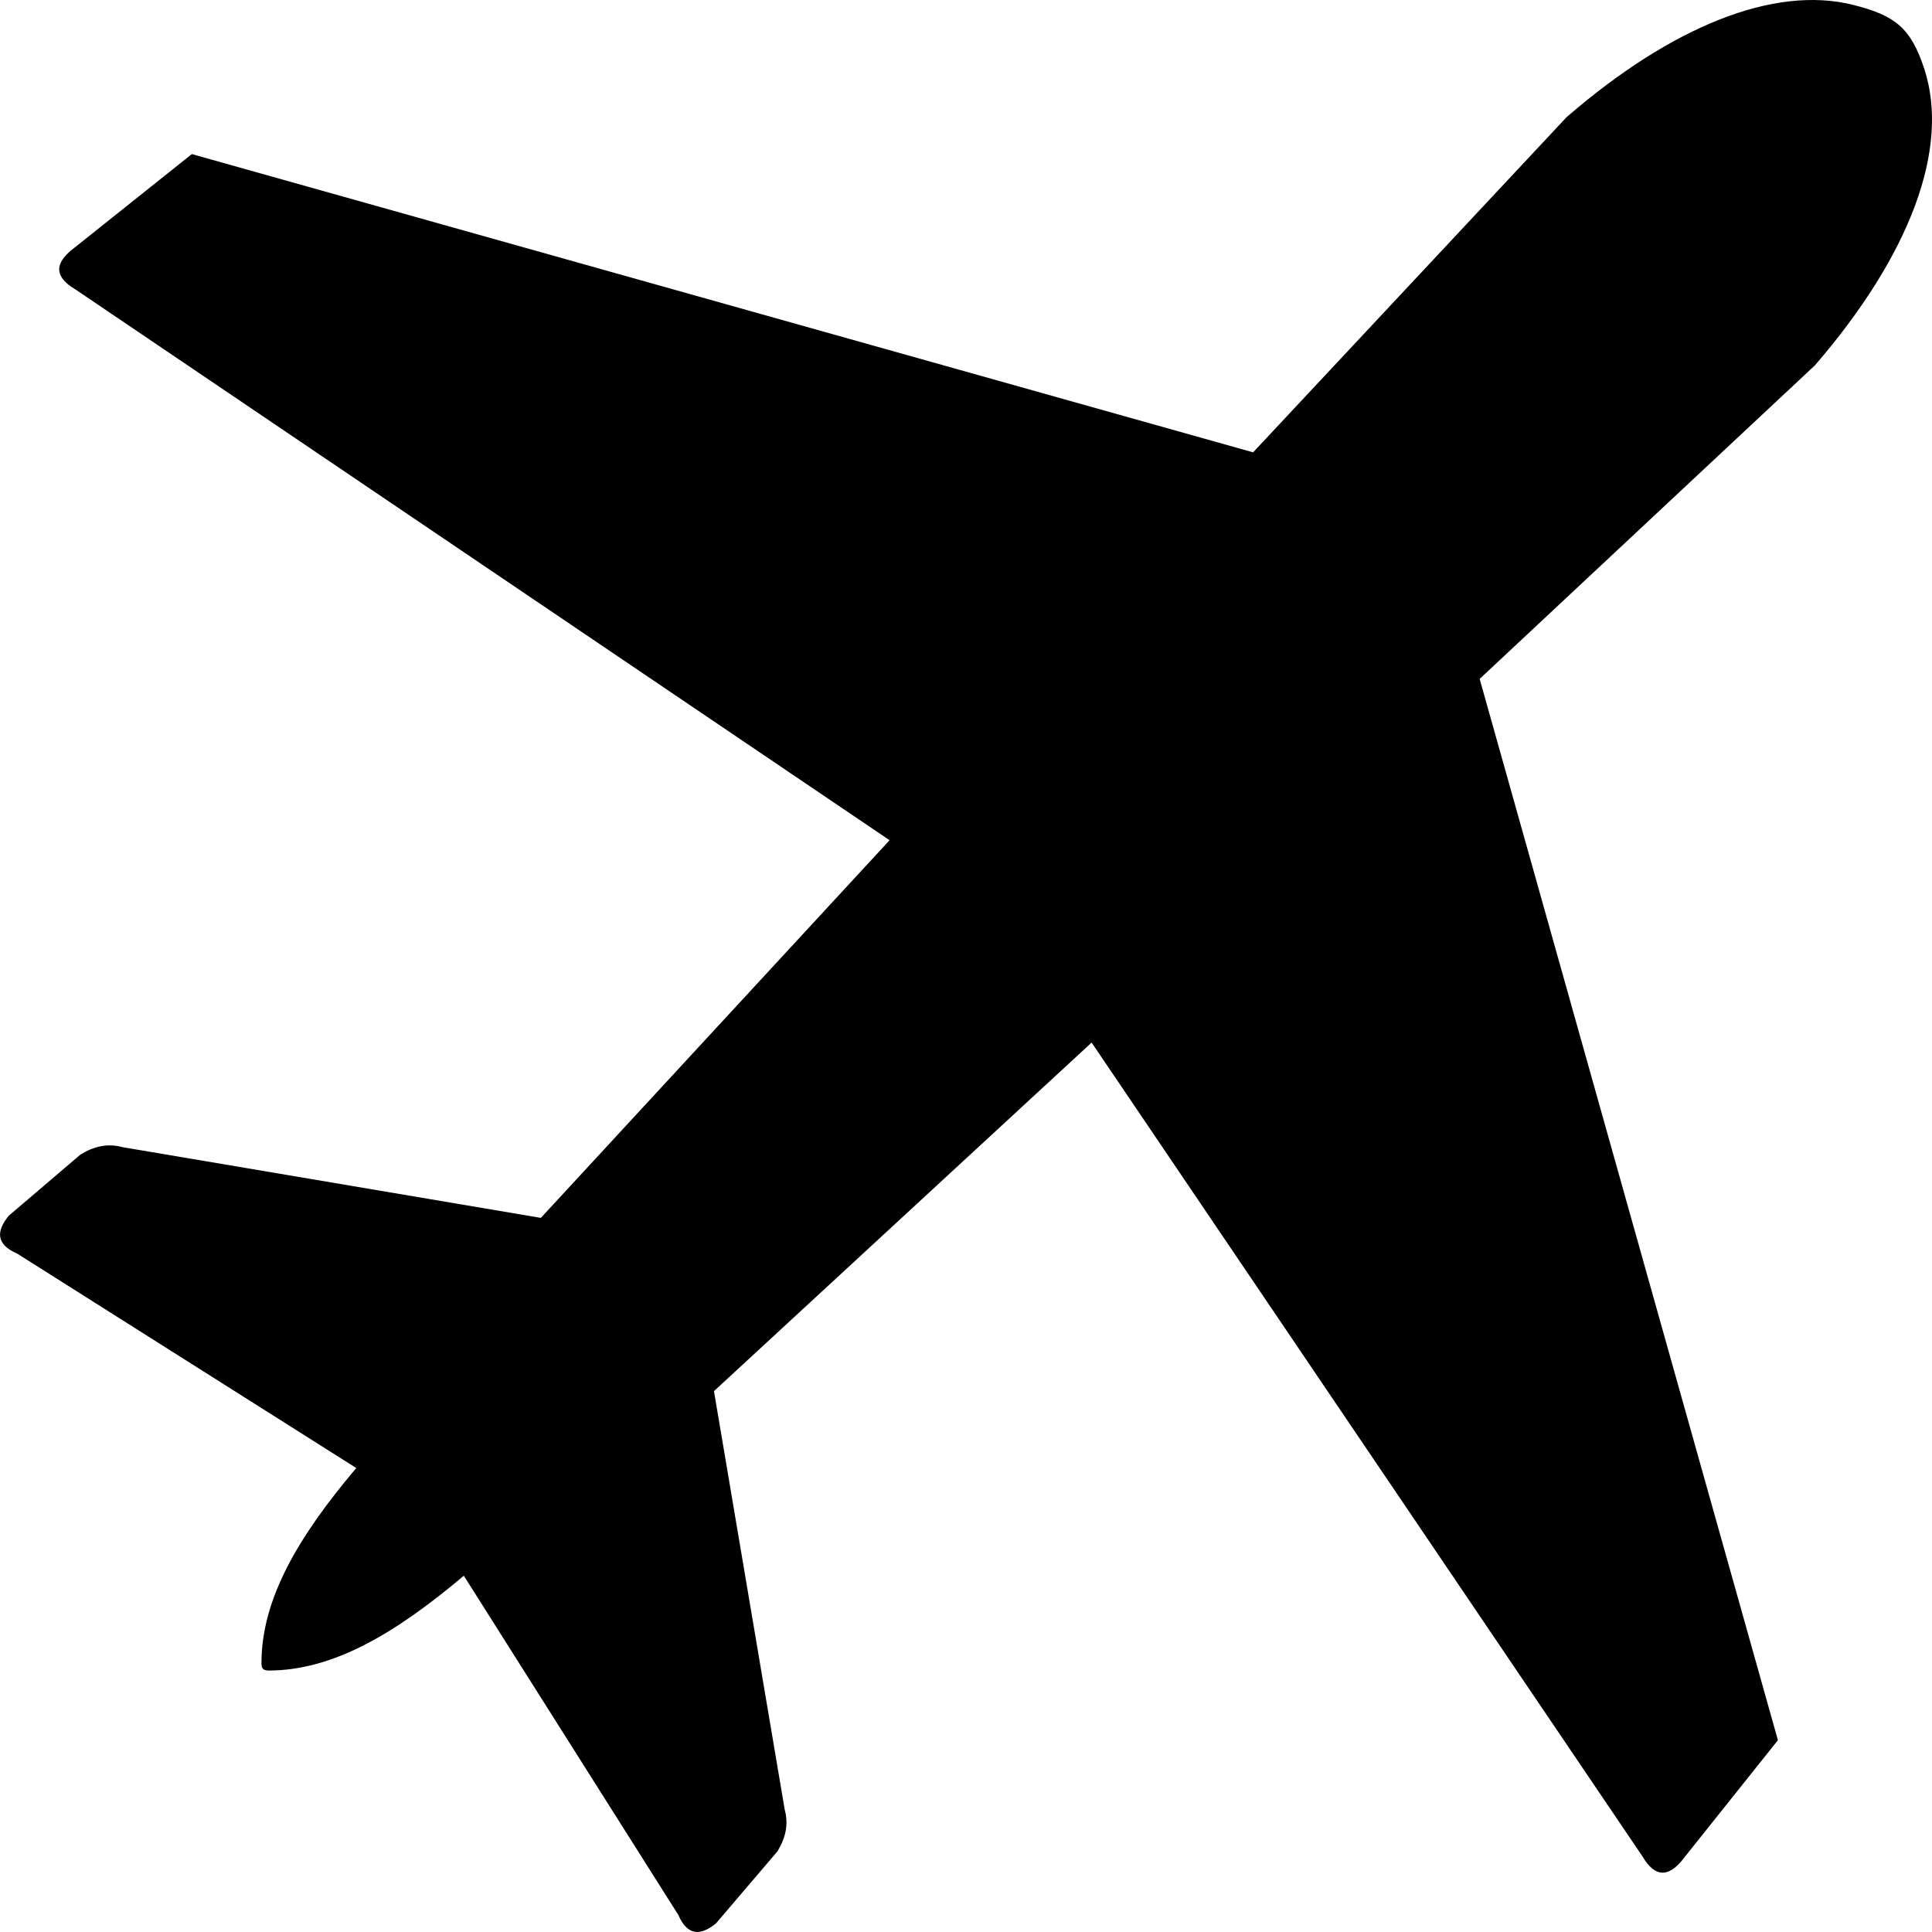
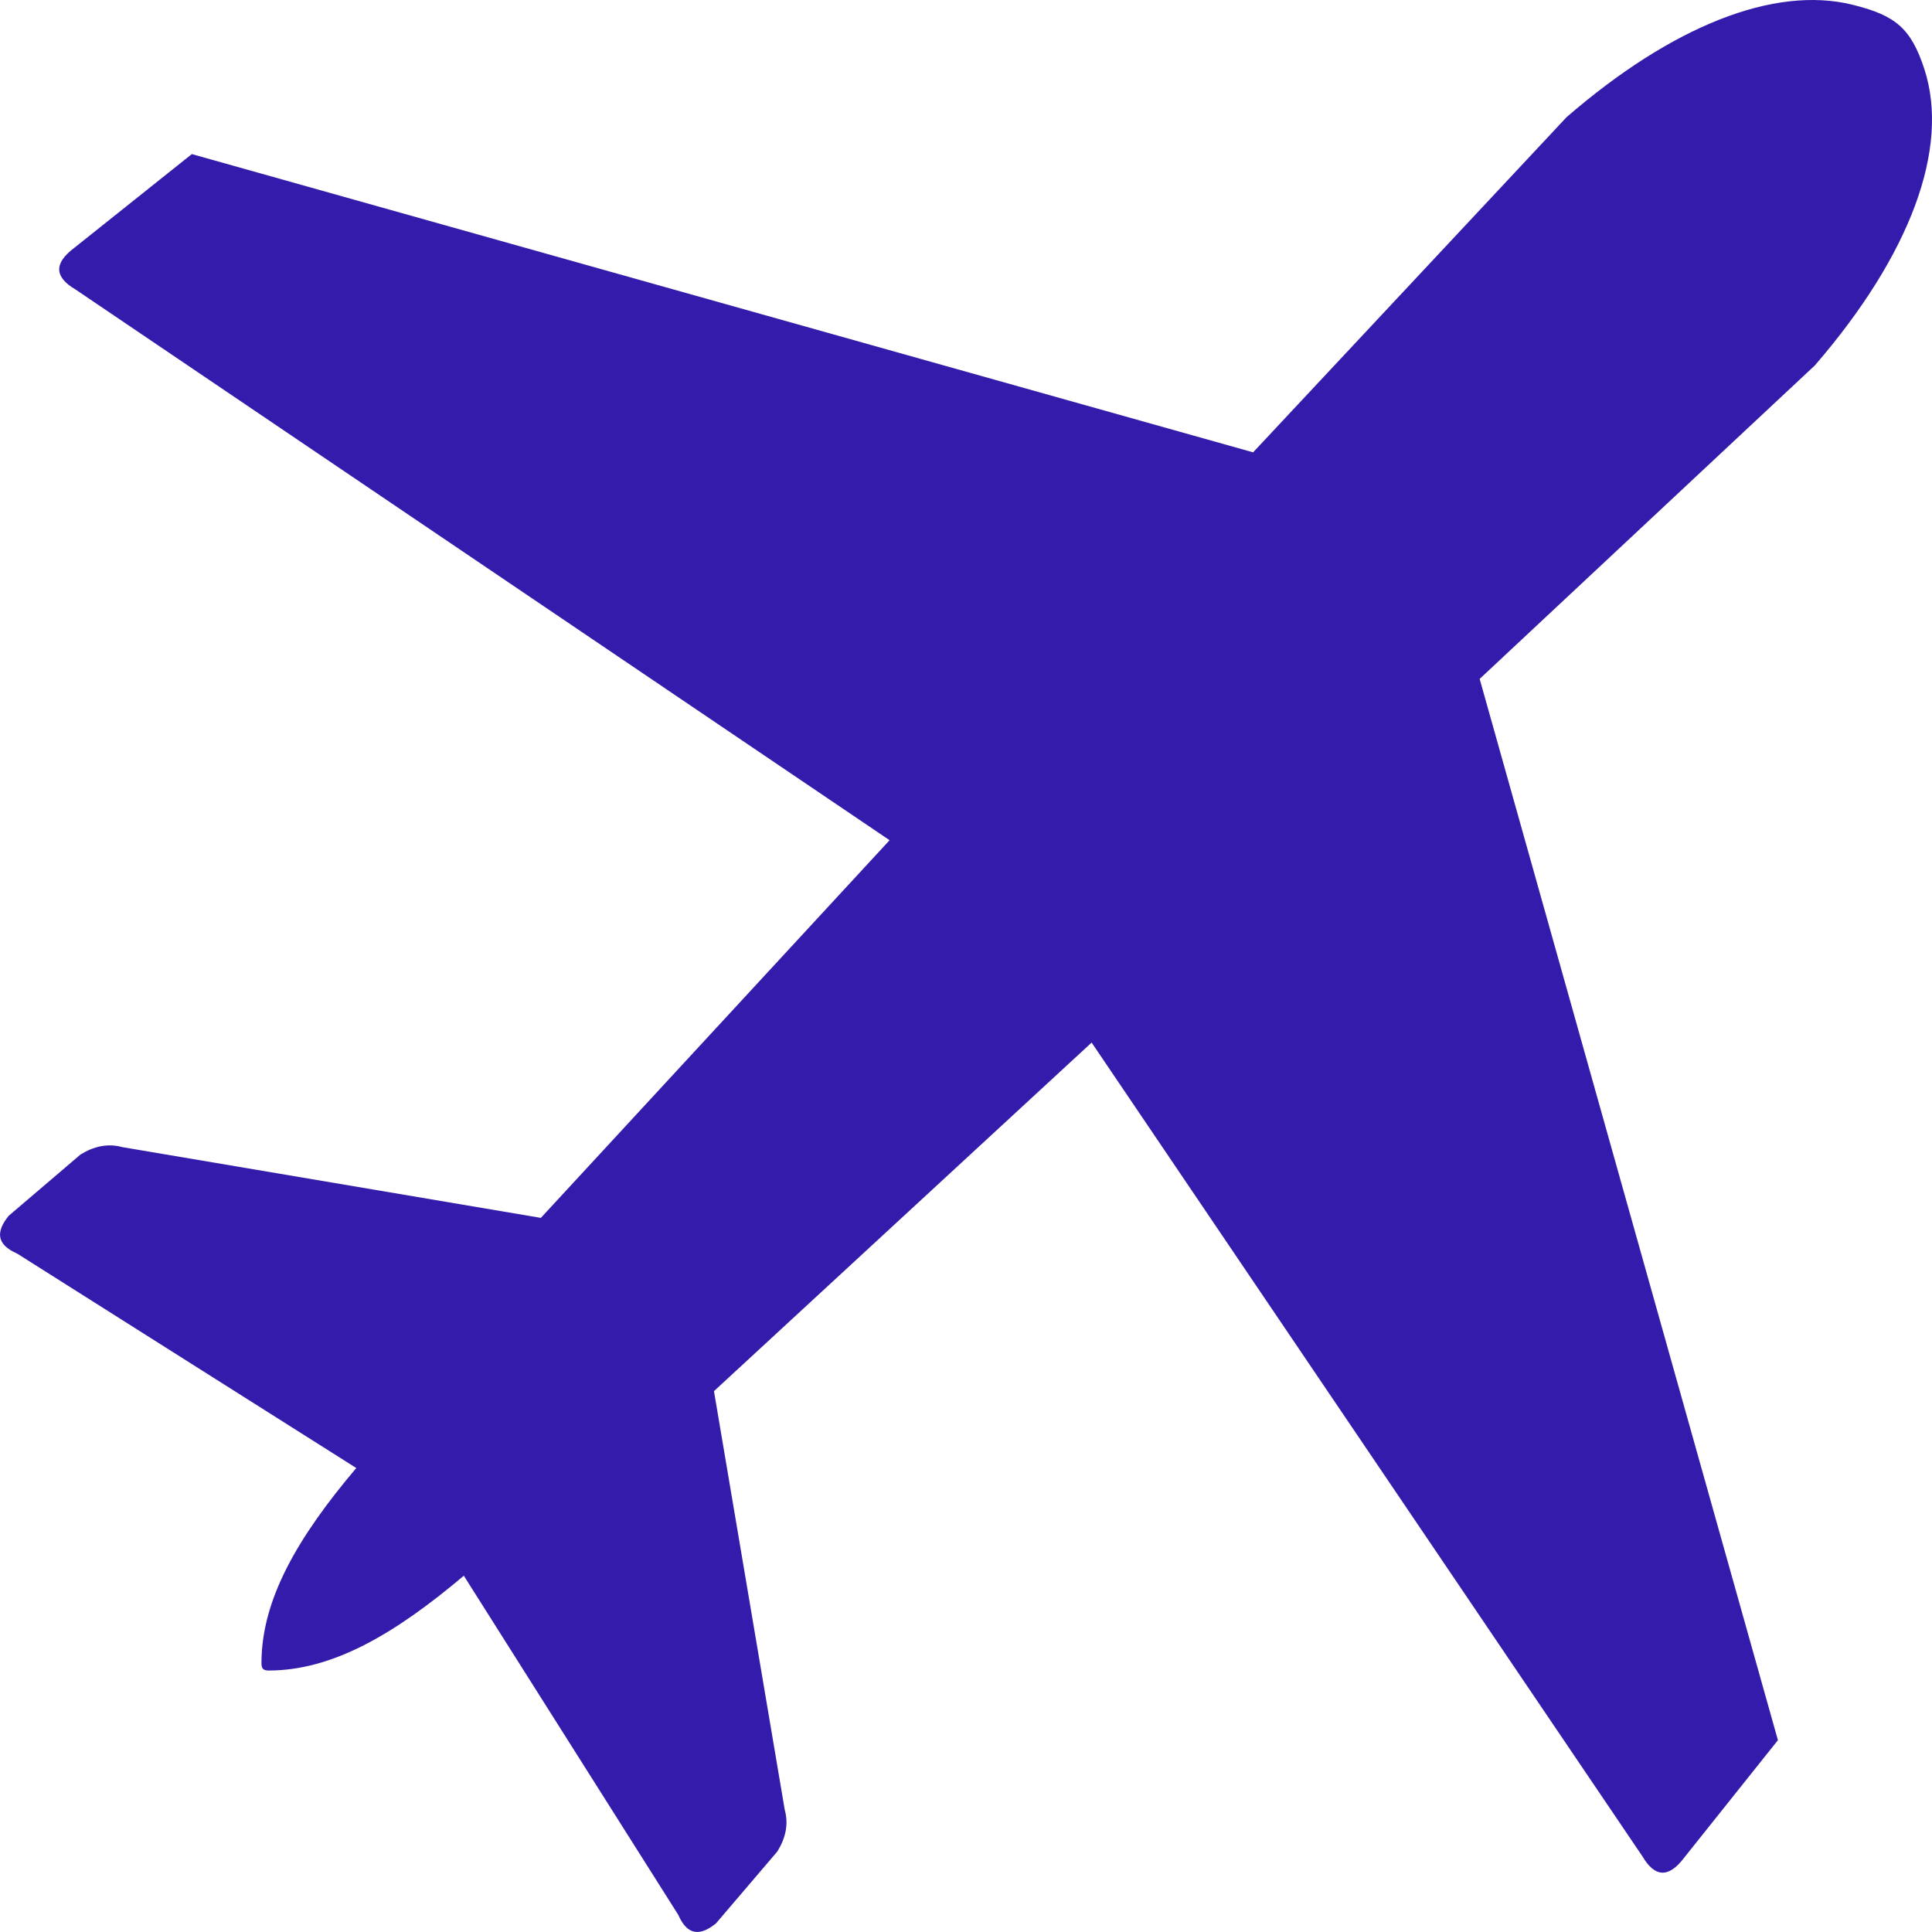
<svg xmlns="http://www.w3.org/2000/svg" version="1.1" id="Layer_1" x="0px" y="0px" viewBox="0 0 122.88 122.88" style="enable-background:new 0 0 122.88 122.88;" xml:space="preserve">
  <style type="text/css">
	.st0{fill-rule:evenodd;clip-rule:evenodd;}
</style>
  <g>
-     <path class="st0" d="M16.63,105.75c0.01-4.03,2.3-7.97,6.03-12.38L1.09,79.73c-1.36-0.59-1.33-1.42-0.54-2.4l4.57-3.9   c0.83-0.51,1.71-0.73,2.66-0.47l26.62,4.5l22.18-24.02L4.8,18.41c-1.31-0.77-1.42-1.64-0.07-2.65l7.47-5.96l67.5,18.97L99.64,7.45   c6.69-5.79,13.19-8.38,18.18-7.15c2.75,0.68,3.72,1.5,4.57,4.08c1.65,5.06-0.91,11.86-6.96,18.86L94.11,43.18l18.97,67.5   l-5.96,7.47c-1.01,1.34-1.88,1.23-2.65-0.07L69.43,66.31L45.41,88.48l4.5,26.62c0.26,0.94,0.05,1.82-0.47,2.66l-3.9,4.57   c-0.97,0.79-1.81,0.82-2.4-0.54l-13.64-21.57c-4.43,3.74-8.37,6.03-12.42,6.03C16.71,106.24,16.63,106.11,16.63,105.75   L16.63,105.75z" />
+     <path fill="#341bab" class="st0" d="M16.63,105.75c0.01-4.03,2.3-7.97,6.03-12.38L1.09,79.73c-1.36-0.59-1.33-1.42-0.54-2.4l4.57-3.9   c0.83-0.51,1.71-0.73,2.66-0.47l26.62,4.5l22.18-24.02L4.8,18.41c-1.31-0.77-1.42-1.64-0.07-2.65l7.47-5.96l67.5,18.97L99.64,7.45   c6.69-5.79,13.19-8.38,18.18-7.15c2.75,0.68,3.72,1.5,4.57,4.08c1.65,5.06-0.91,11.86-6.96,18.86L94.11,43.18l18.97,67.5   l-5.96,7.47c-1.01,1.34-1.88,1.23-2.65-0.07L69.43,66.31L45.41,88.48l4.5,26.62c0.26,0.94,0.05,1.82-0.47,2.66l-3.9,4.57   c-0.97,0.79-1.81,0.82-2.4-0.54l-13.64-21.57c-4.43,3.74-8.37,6.03-12.42,6.03C16.71,106.24,16.63,106.11,16.63,105.75   L16.63,105.75z" />
  </g>
</svg>
